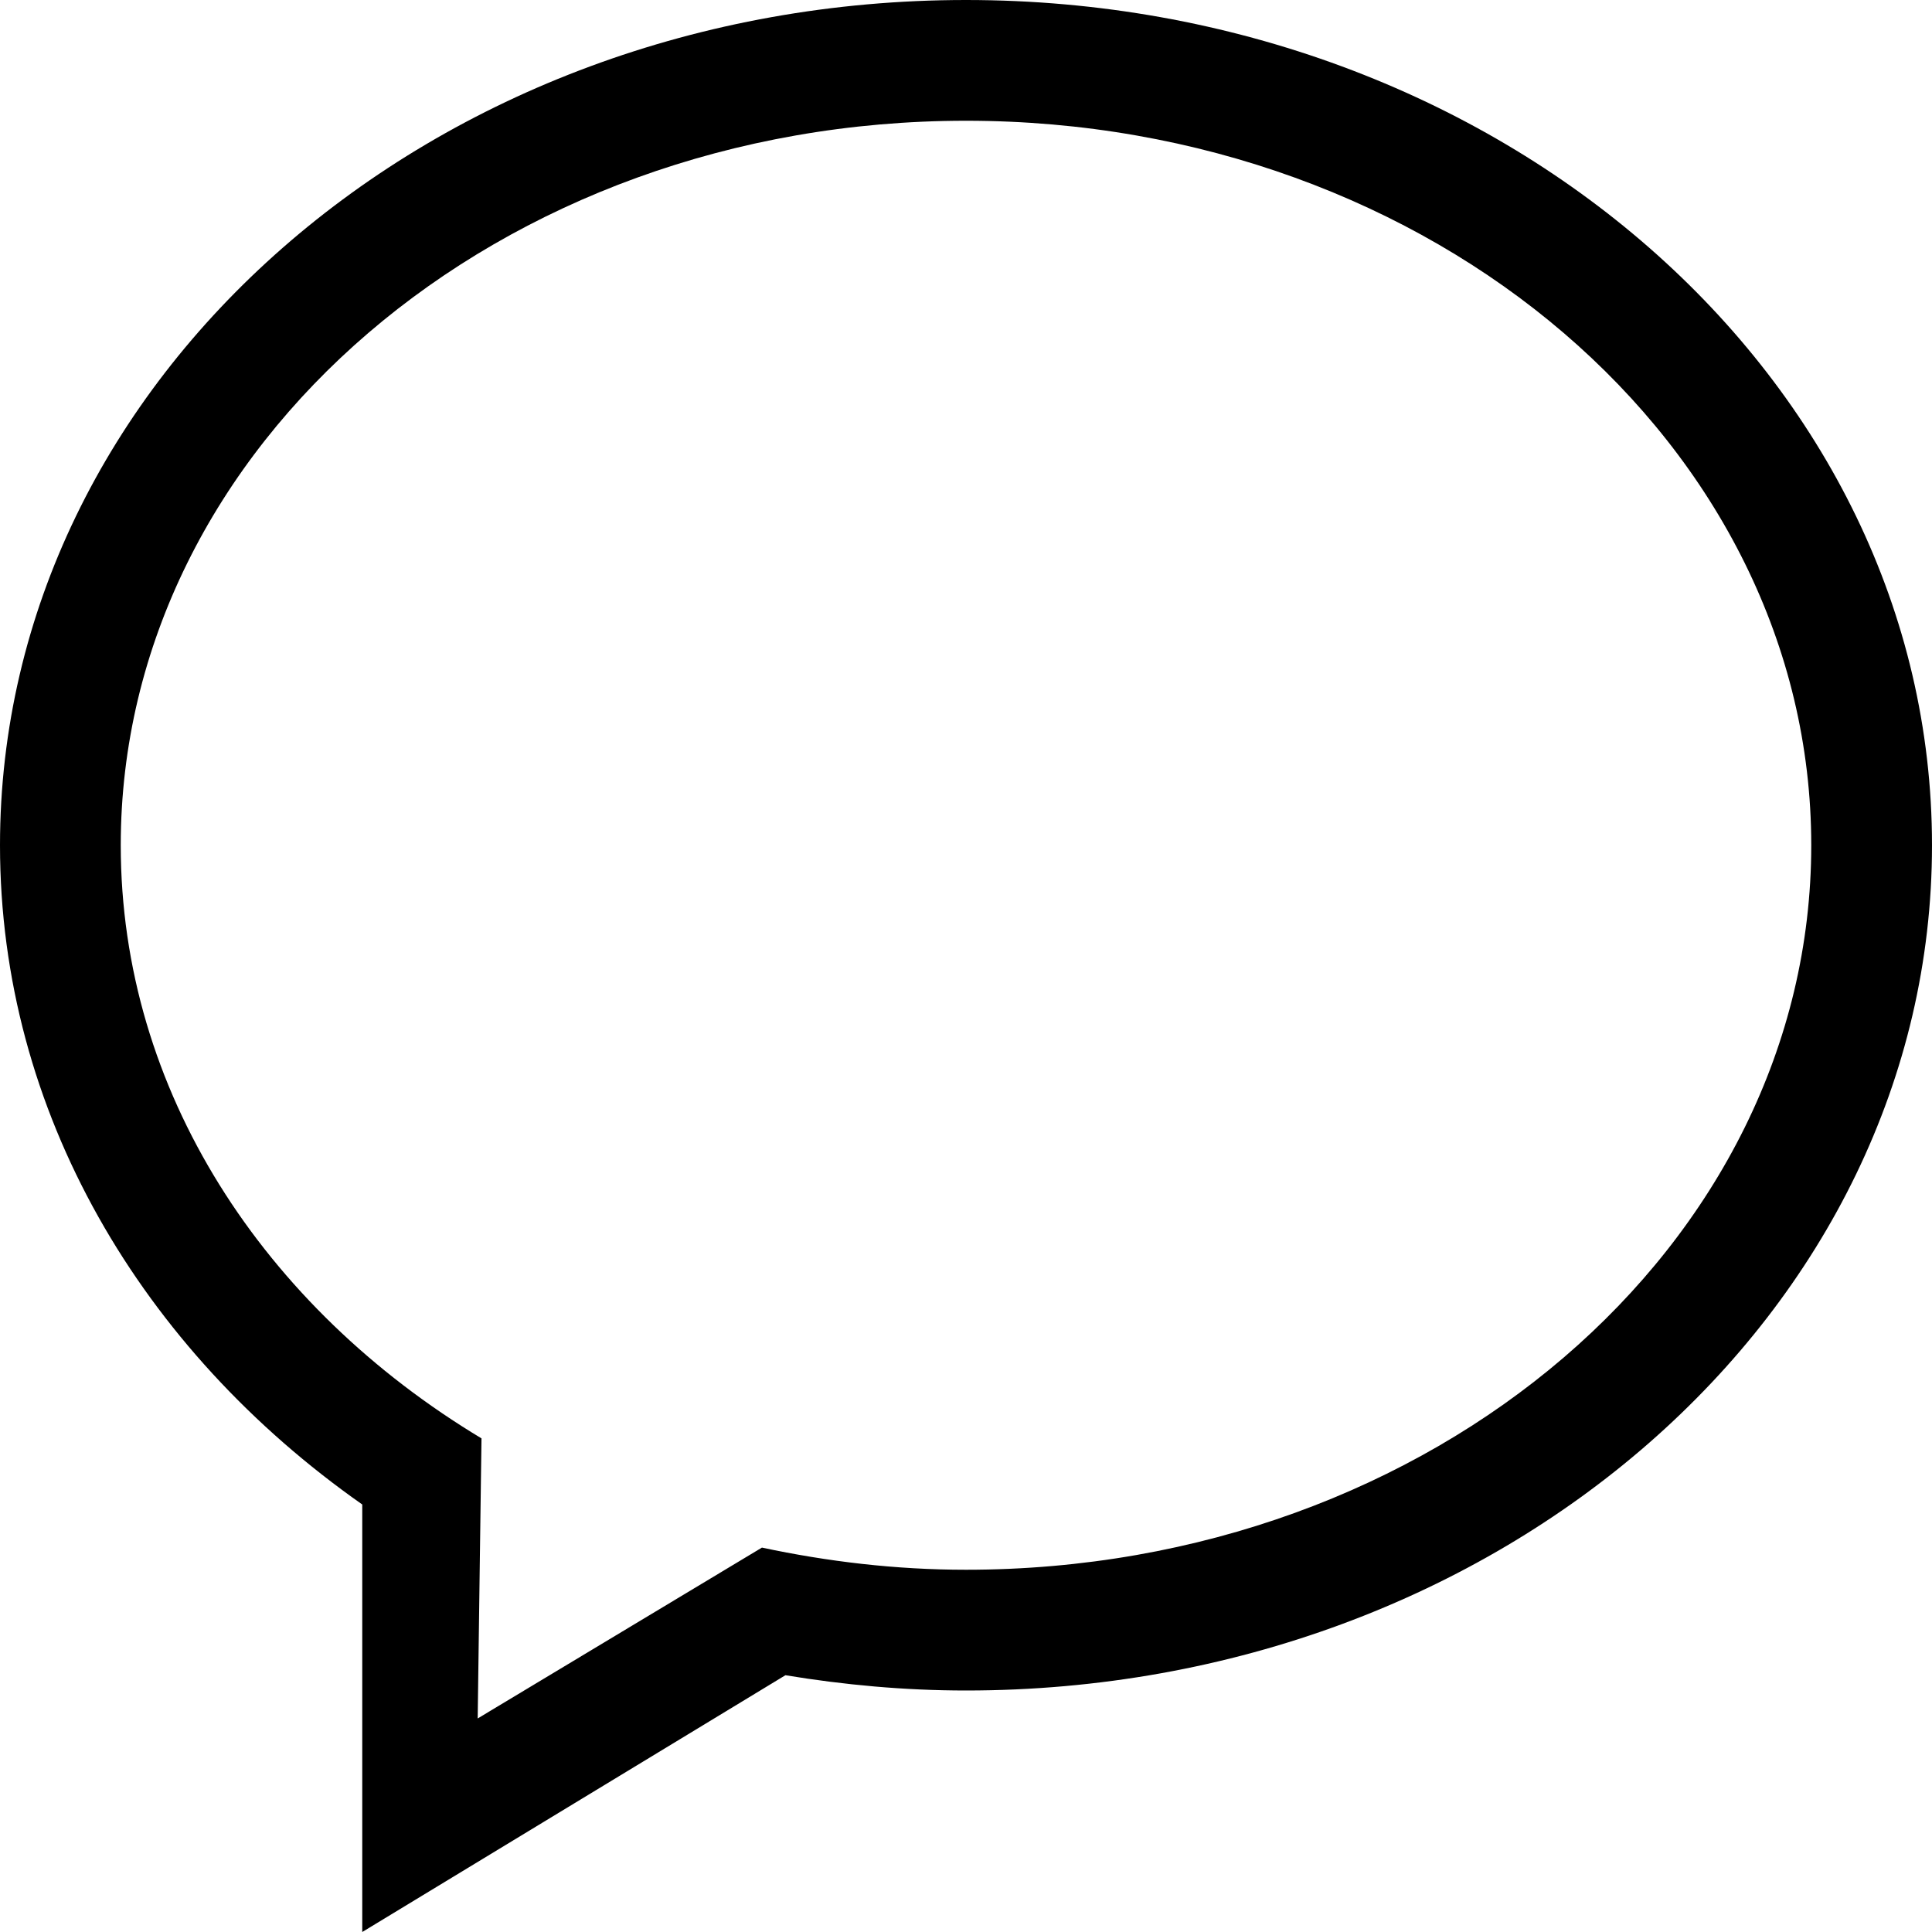
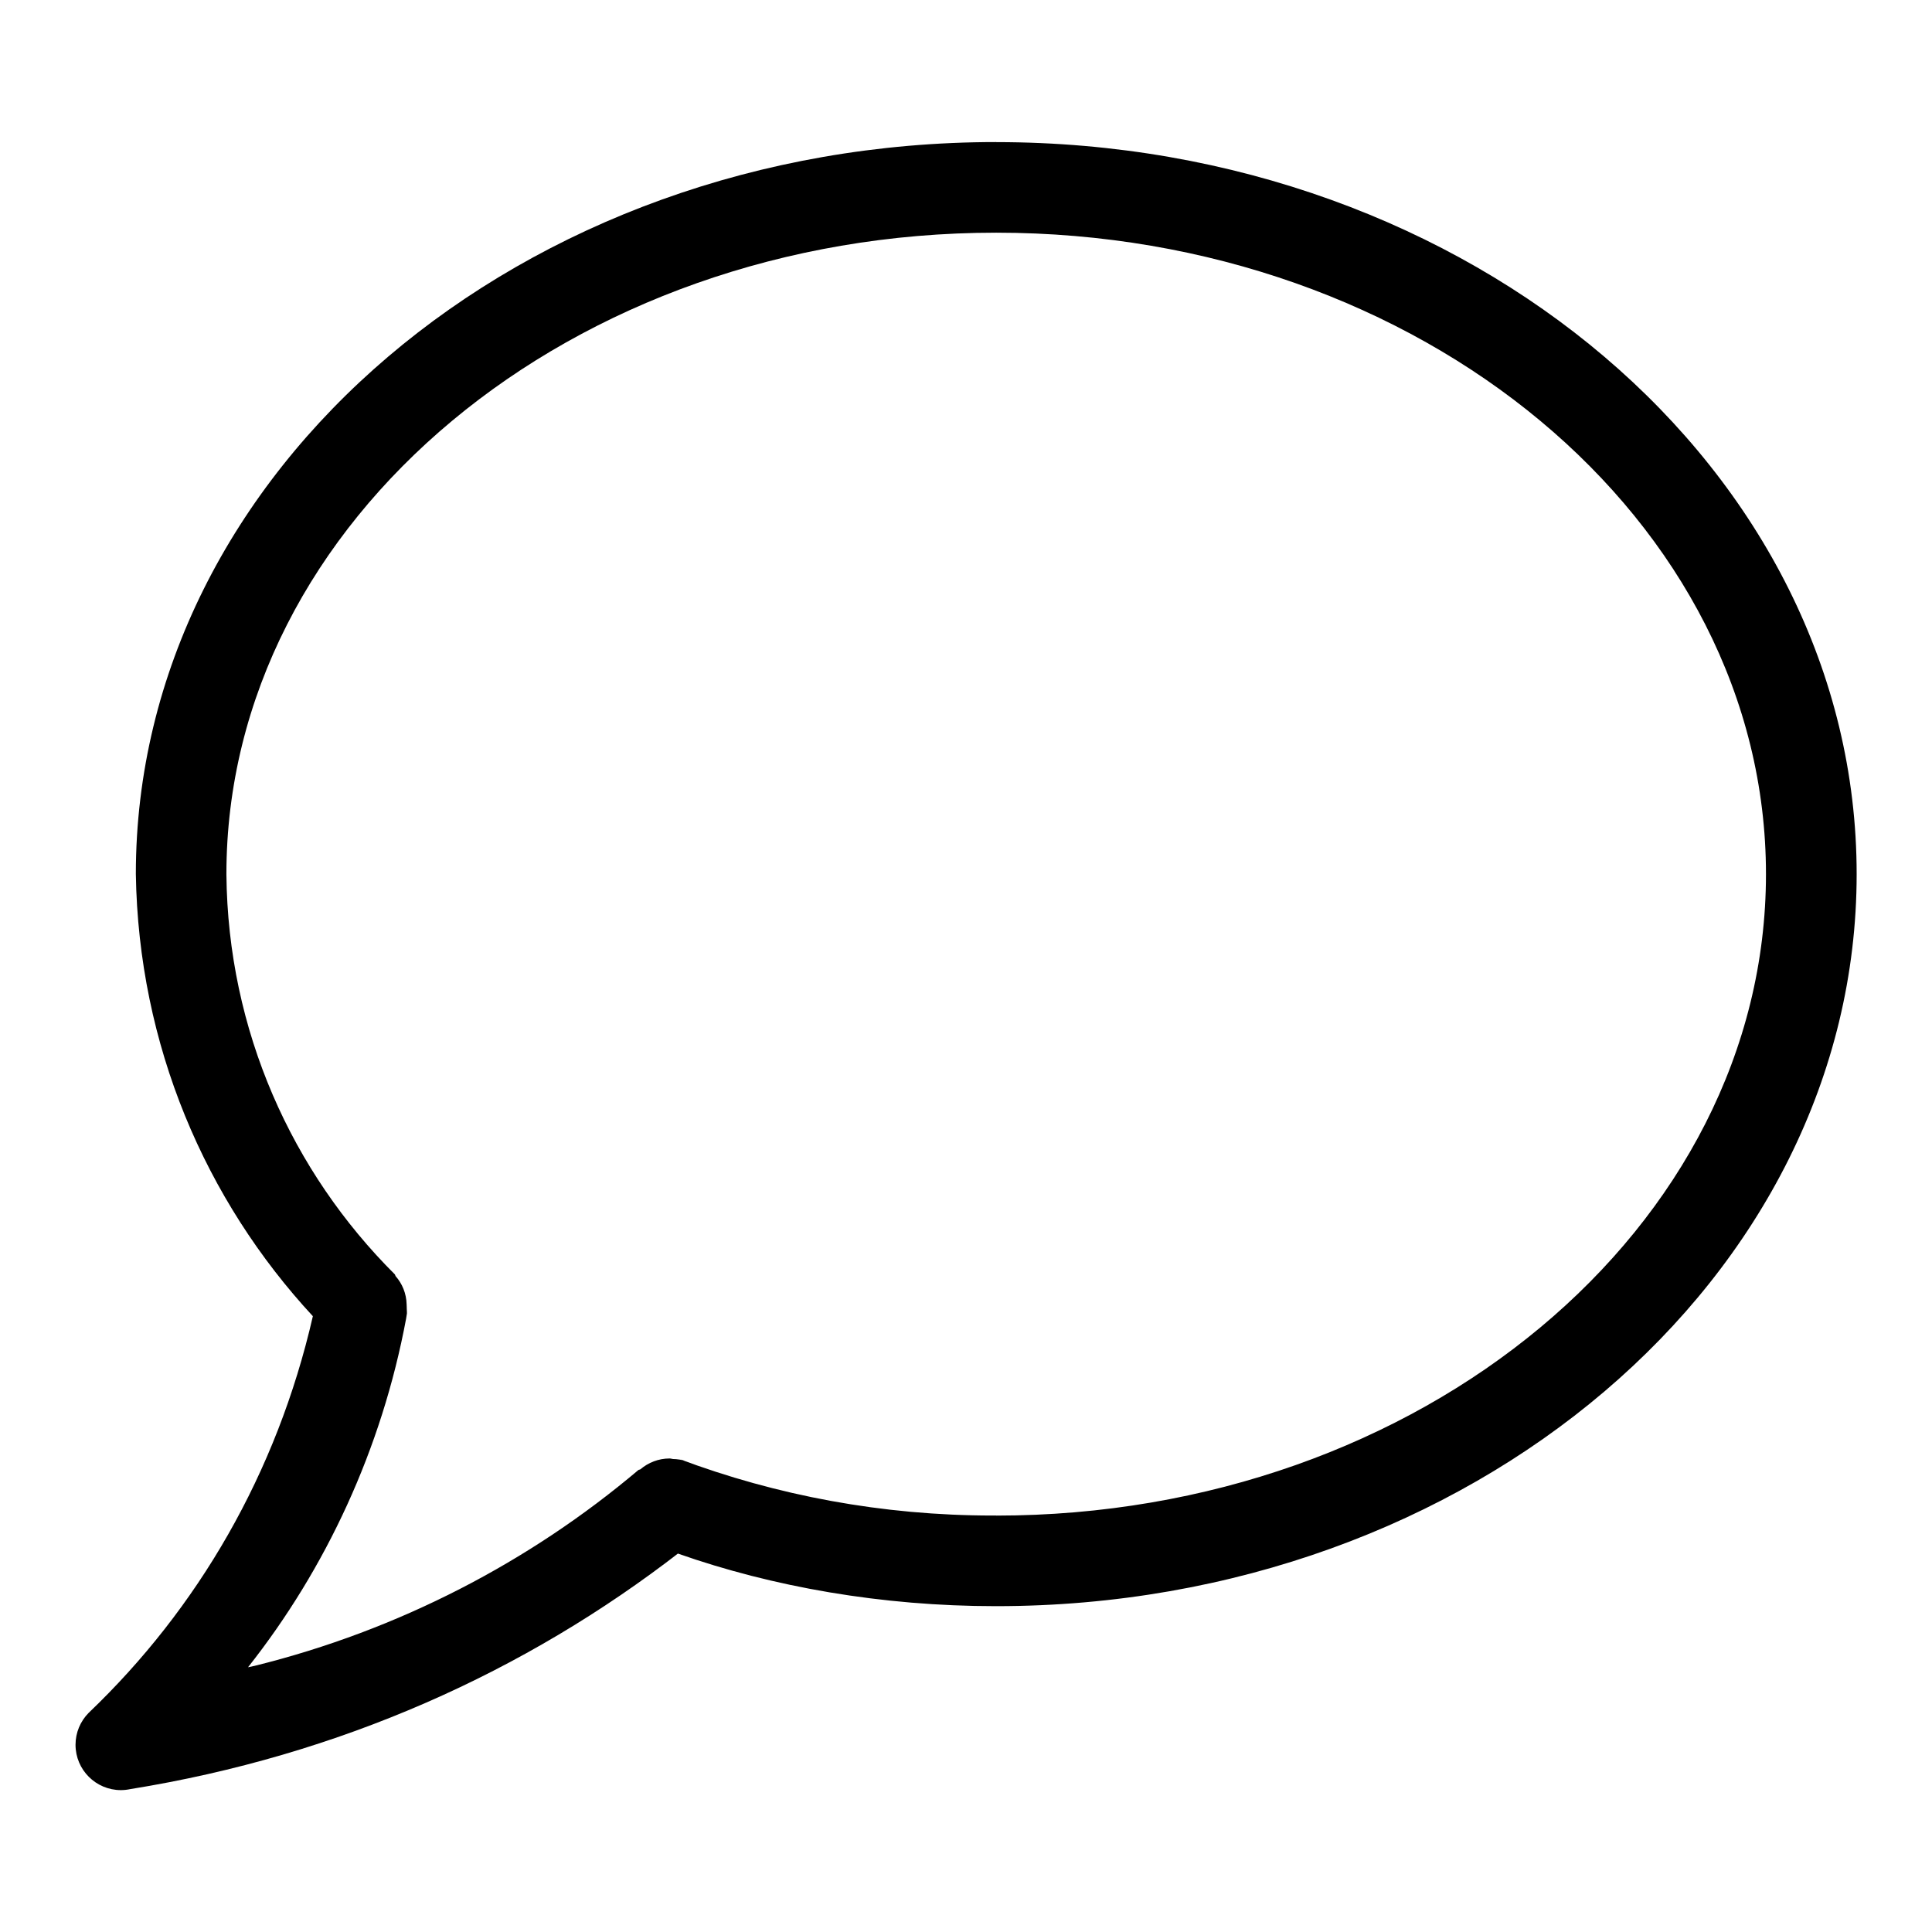
- <svg xmlns="http://www.w3.org/2000/svg" width="64px" height="64px" viewBox="0 0 32 32" version="1.1" fill="#000000">
+ <svg xmlns="http://www.w3.org/2000/svg" fill="#000000" width="64px" height="64px" viewBox="0 0 32 32" version="1.1">
  <g id="SVGRepo_bgCarrier" stroke-width="0" />
  <g id="SVGRepo_tracerCarrier" stroke-linecap="round" stroke-linejoin="round" />
  <g id="SVGRepo_iconCarrier">
-     <defs> </defs>
-     <g id="Page-1" stroke="none" stroke-width="1" fill="none" fill-rule="evenodd">
-       <g id="Icon-Set" transform="translate(-100, -255)" fill="#000000">
-         <path d="M116,281 C114.832,281 113.704,280.864 112.62,280.633 L107.912,283.463 L107.975,278.824 C104.366,276.654 102,273.066 102,269 C102,262.373 108.268,257 116,257 C123.732,257 130,262.373 130,269 C130,275.628 123.732,281 116,281 L116,281 Z M116,255 C107.164,255 100,261.269 100,269 C100,273.419 102.345,277.354 106,279.919 L106,287 L113.009,282.747 C113.979,282.907 114.977,283 116,283 C124.836,283 132,276.732 132,269 C132,261.269 124.836,255 116,255 L116,255 Z" id="comment-1"> </path>
-       </g>
-     </g>
+     <path d="M16.5 2.353c-7.857 0-14.25 5.438-14.25 12.124 0.044 2.834 1.15 5.402 2.938 7.33l-0.006-0.007c-0.597 2.605-1.907 4.844-3.712 6.569l-0.005 0.005c-0.132 0.135-0.214 0.32-0.214 0.525 0 0.414 0.336 0.75 0.75 0.751h0c0.054-0 0.107-0.006 0.158-0.017l-0.005 0.001c3.47-0.559 6.546-1.94 9.119-3.936l-0.045 0.034c1.569 0.552 3.378 0.871 5.262 0.871 0.004 0 0.009 0 0.013 0h-0.001c7.857 0 14.25-5.439 14.25-12.125s-6.393-12.124-14.25-12.124zM16.5 25.102c-0.016 0-0.035 0-0.054 0-1.832 0-3.586-0.332-5.205-0.94l0.102 0.034c-0.058-0.018-0.126-0.029-0.195-0.030h-0.001c-0.020-0.002-0.036-0.009-0.056-0.009 0 0-0 0-0 0-0.185 0-0.354 0.068-0.485 0.18l0.001-0.001c-0.010 0.008-0.024 0.004-0.034 0.013-1.797 1.519-3.97 2.653-6.357 3.243l-0.108 0.023c1.29-1.633 2.215-3.613 2.619-5.777l0.013-0.083c0-0.006 0-0.014 0-0.021 0-0.021-0.001-0.043-0.003-0.064l0 0.003c0-0.005 0-0.010 0-0.015 0-0.019-0.001-0.037-0.002-0.055l0 0.002c-0.004-0.181-0.073-0.345-0.184-0.47l0.001 0.001-0.011-0.027c-1.704-1.697-2.767-4.038-2.791-6.626l-0-0.005c0-5.858 5.72-10.624 12.75-10.624s12.75 4.766 12.75 10.624c0 5.859-5.719 10.625-12.75 10.625z" />
  </g>
</svg>
